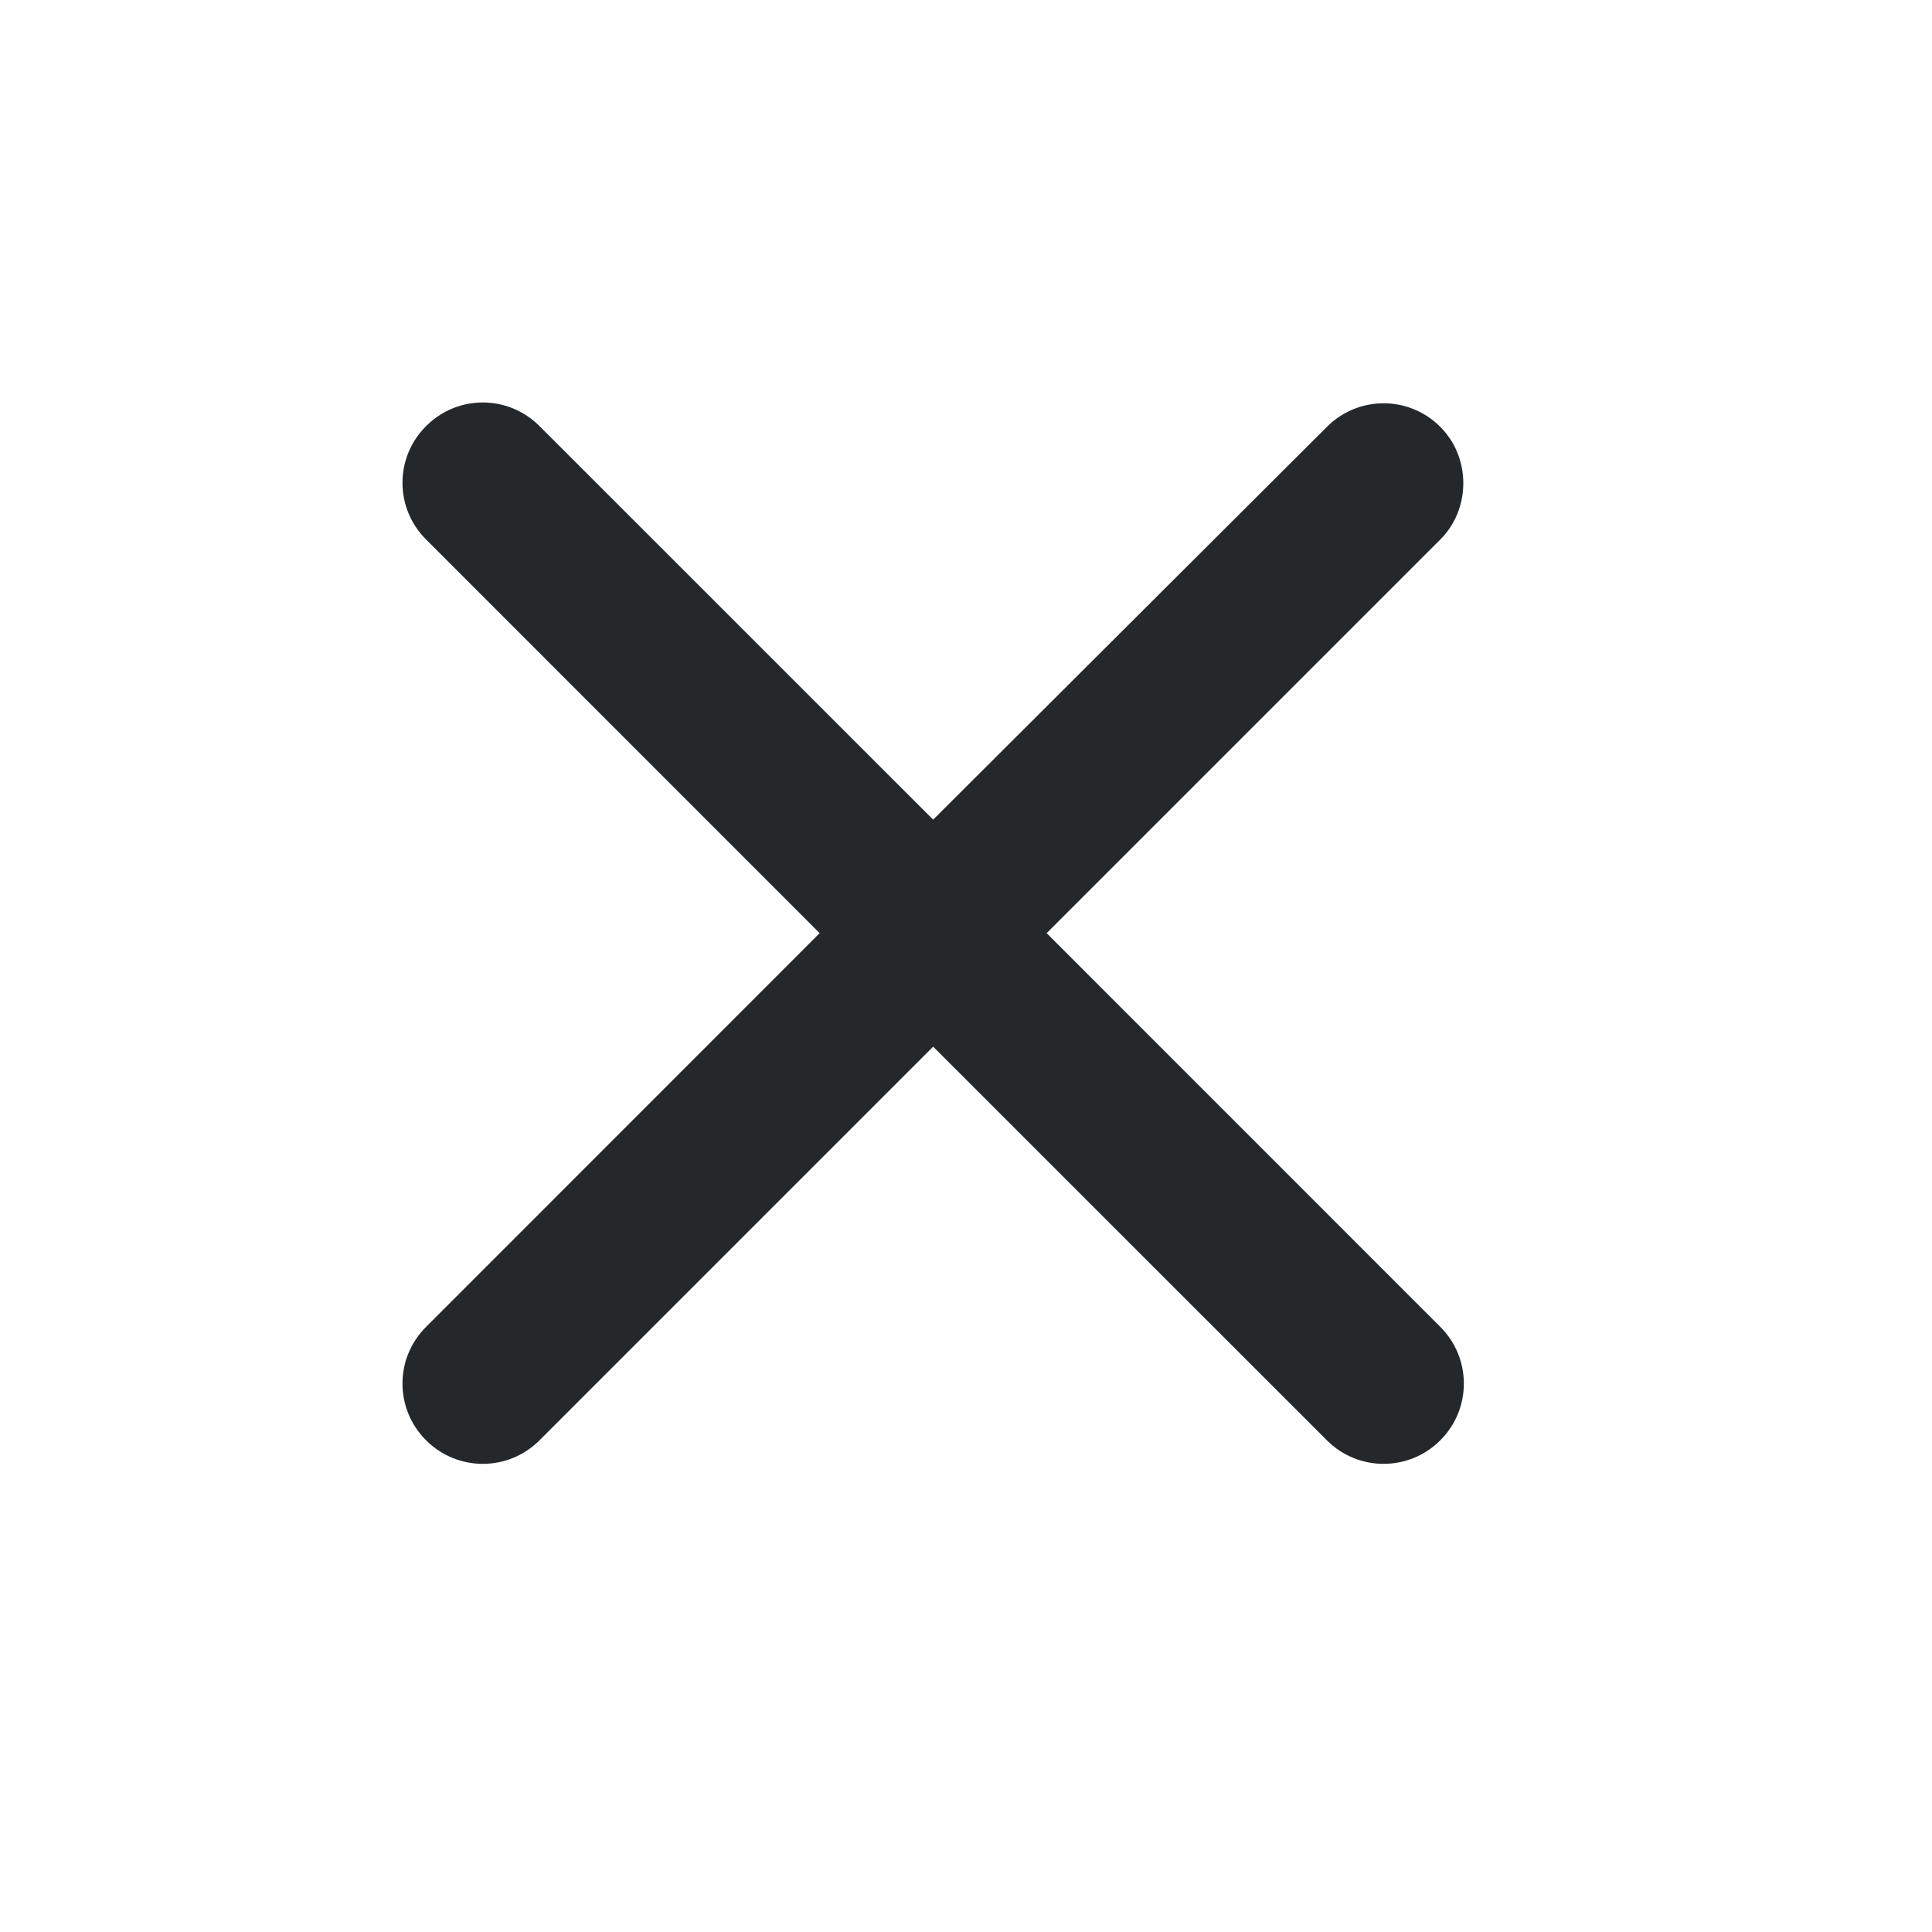
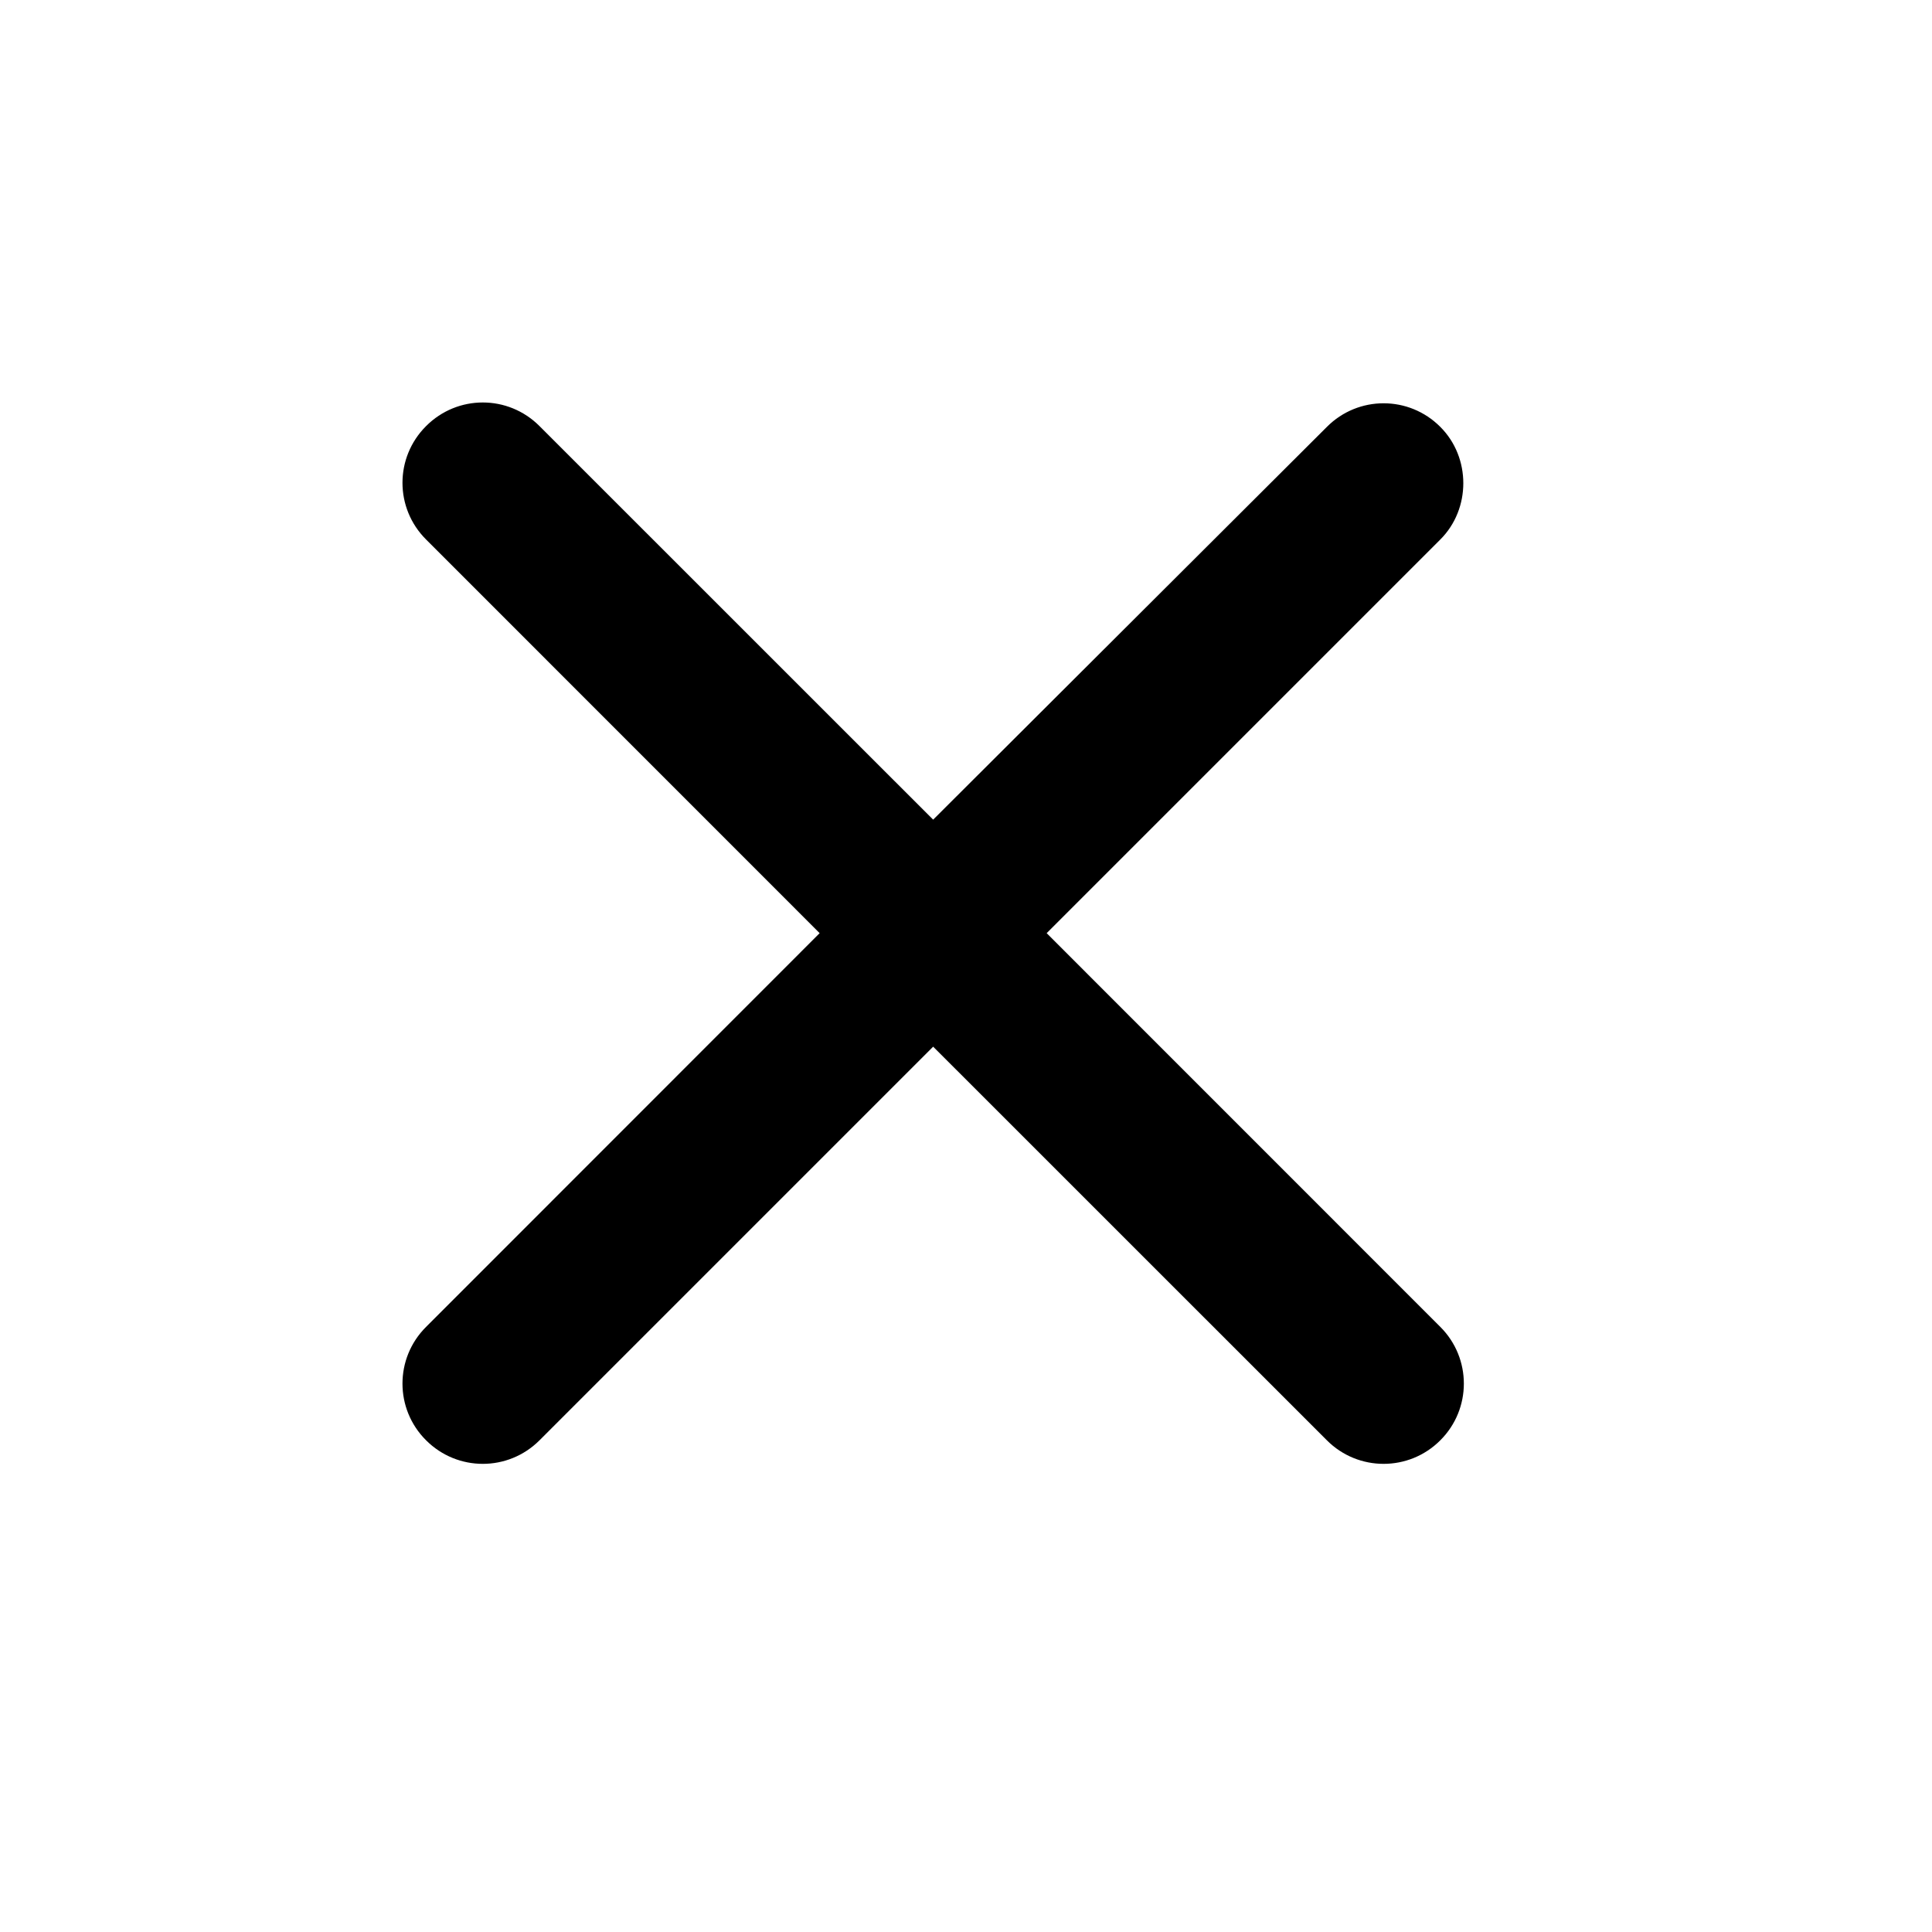
<svg xmlns="http://www.w3.org/2000/svg" width="24" height="24" viewBox="0 0 24 24" fill="none">
-   <path d="M17.892 5.303C17.503 4.912 16.872 4.912 16.483 5.303L11.592 10.182L6.702 5.293C6.312 4.902 5.683 4.902 5.293 5.293C4.902 5.683 4.902 6.312 5.293 6.702L10.182 11.592L5.293 16.483C4.902 16.872 4.902 17.503 5.293 17.892C5.683 18.282 6.312 18.282 6.702 17.892L11.592 13.002L16.483 17.892C16.872 18.282 17.503 18.282 17.892 17.892C18.282 17.503 18.282 16.872 17.892 16.483L13.002 11.592L17.892 6.702C18.273 6.322 18.273 5.683 17.892 5.303Z" fill="#25282B" />
+   <path d="M17.892 5.303C17.503 4.912 16.872 4.912 16.483 5.303L11.592 10.182L6.702 5.293C6.312 4.902 5.683 4.902 5.293 5.293C4.902 5.683 4.902 6.312 5.293 6.702L10.182 11.592L5.293 16.483C4.902 16.872 4.902 17.503 5.293 17.892C5.683 18.282 6.312 18.282 6.702 17.892L11.592 13.002L16.483 17.892C16.872 18.282 17.503 18.282 17.892 17.892C18.282 17.503 18.282 16.872 17.892 16.483L13.002 11.592L17.892 6.702C18.273 6.322 18.273 5.683 17.892 5.303Z" fill="currentColor" />
</svg>
